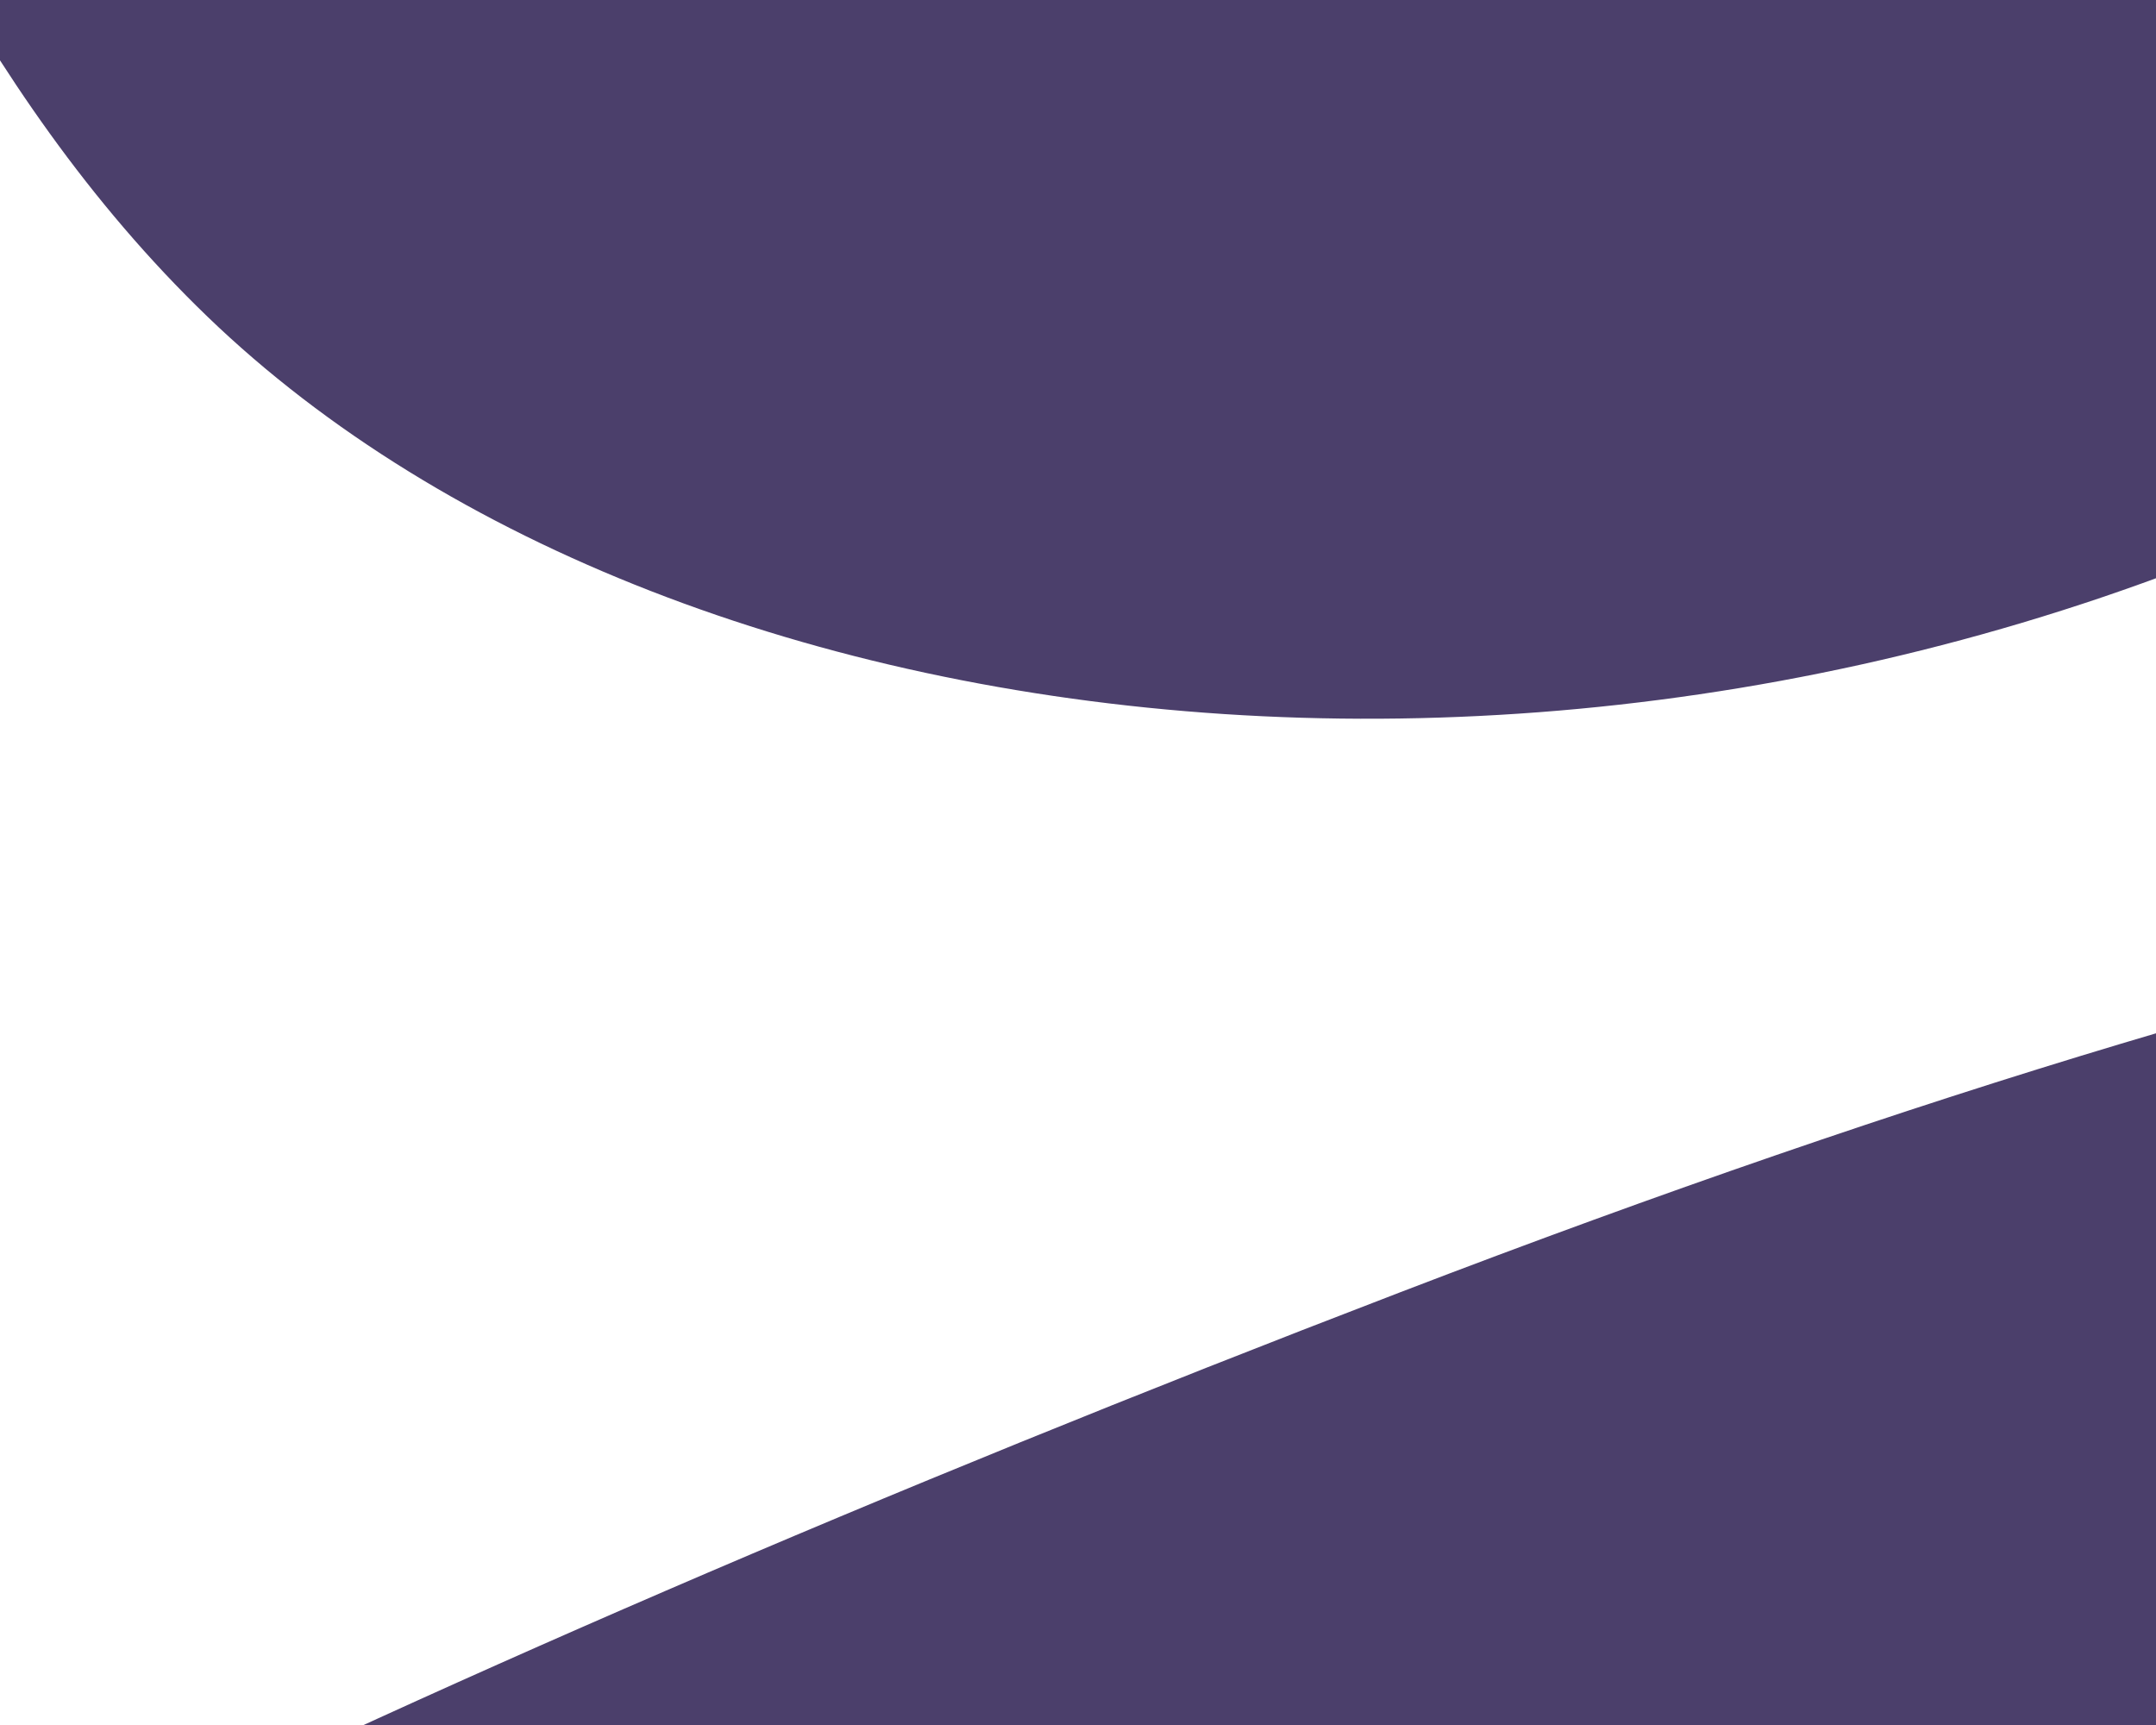
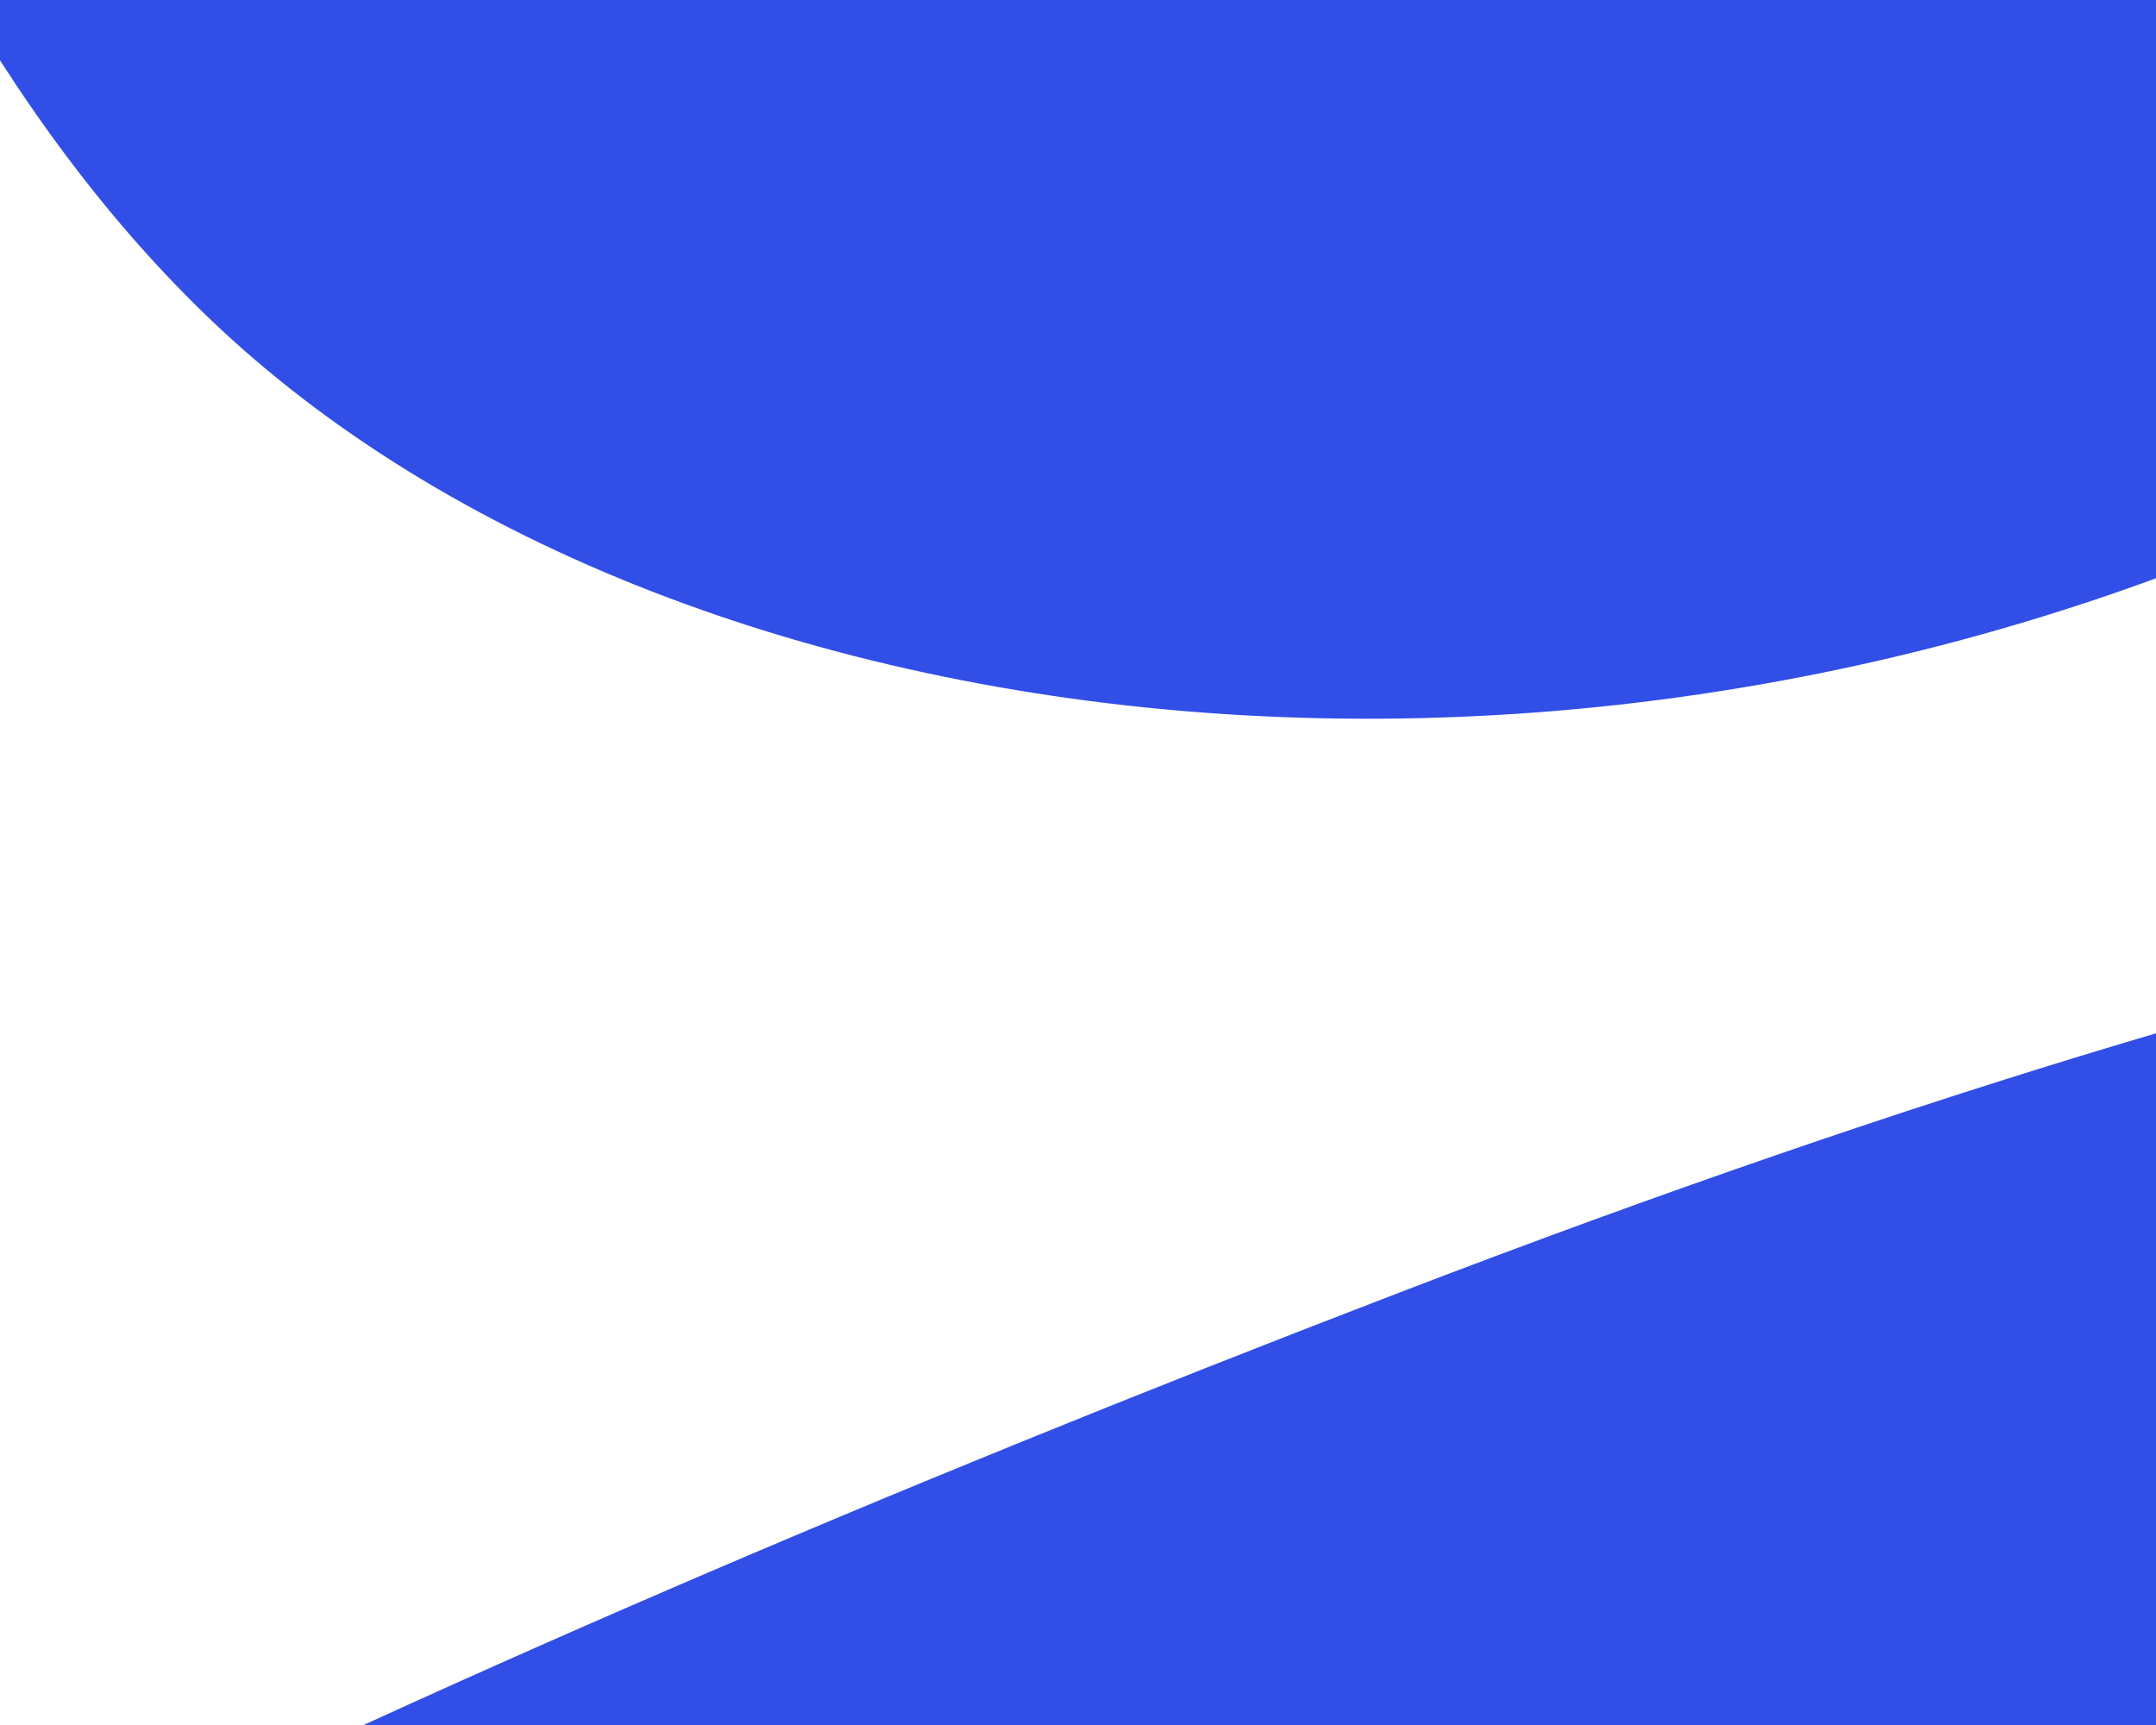
<svg xmlns="http://www.w3.org/2000/svg" width="375" height="300">
-   <g fill="#4B3F6B" fill-rule="evenodd">
+   <g fill="#314ee7" fill-rule="evenodd">
    <path d="M-263.351 570.909c29.685 77.331 73.689 123.988 171.79 127.377 98.102 3.39 167.085-60.547 256.043-73.22 88.958-12.674 135.24 107.895 240.73 152.532 105.488 44.638 274.775.333 377.9-125.622C886.24 526.021 878.62 327.29 799.392 238.798 720.162 150.307 608.257 84.743 243.5 224.76c-364.757 140.017-536.537 268.818-506.852 346.149zM-514-377.482c0 82.833 24.36 142.16 114.732 180.482 90.371 38.321 177.686 3.352 265.277 23.4 87.59 20.048 87.59 149.195 170.077 228.671 82.486 79.476 256.405 98.781 397.82 18.15 141.415-80.632 205.52-268.896 163.267-379.902C554.919-417.687 473.943-519 83.236-519S-514-460.314-514-377.482z" />
  </g>
</svg>
